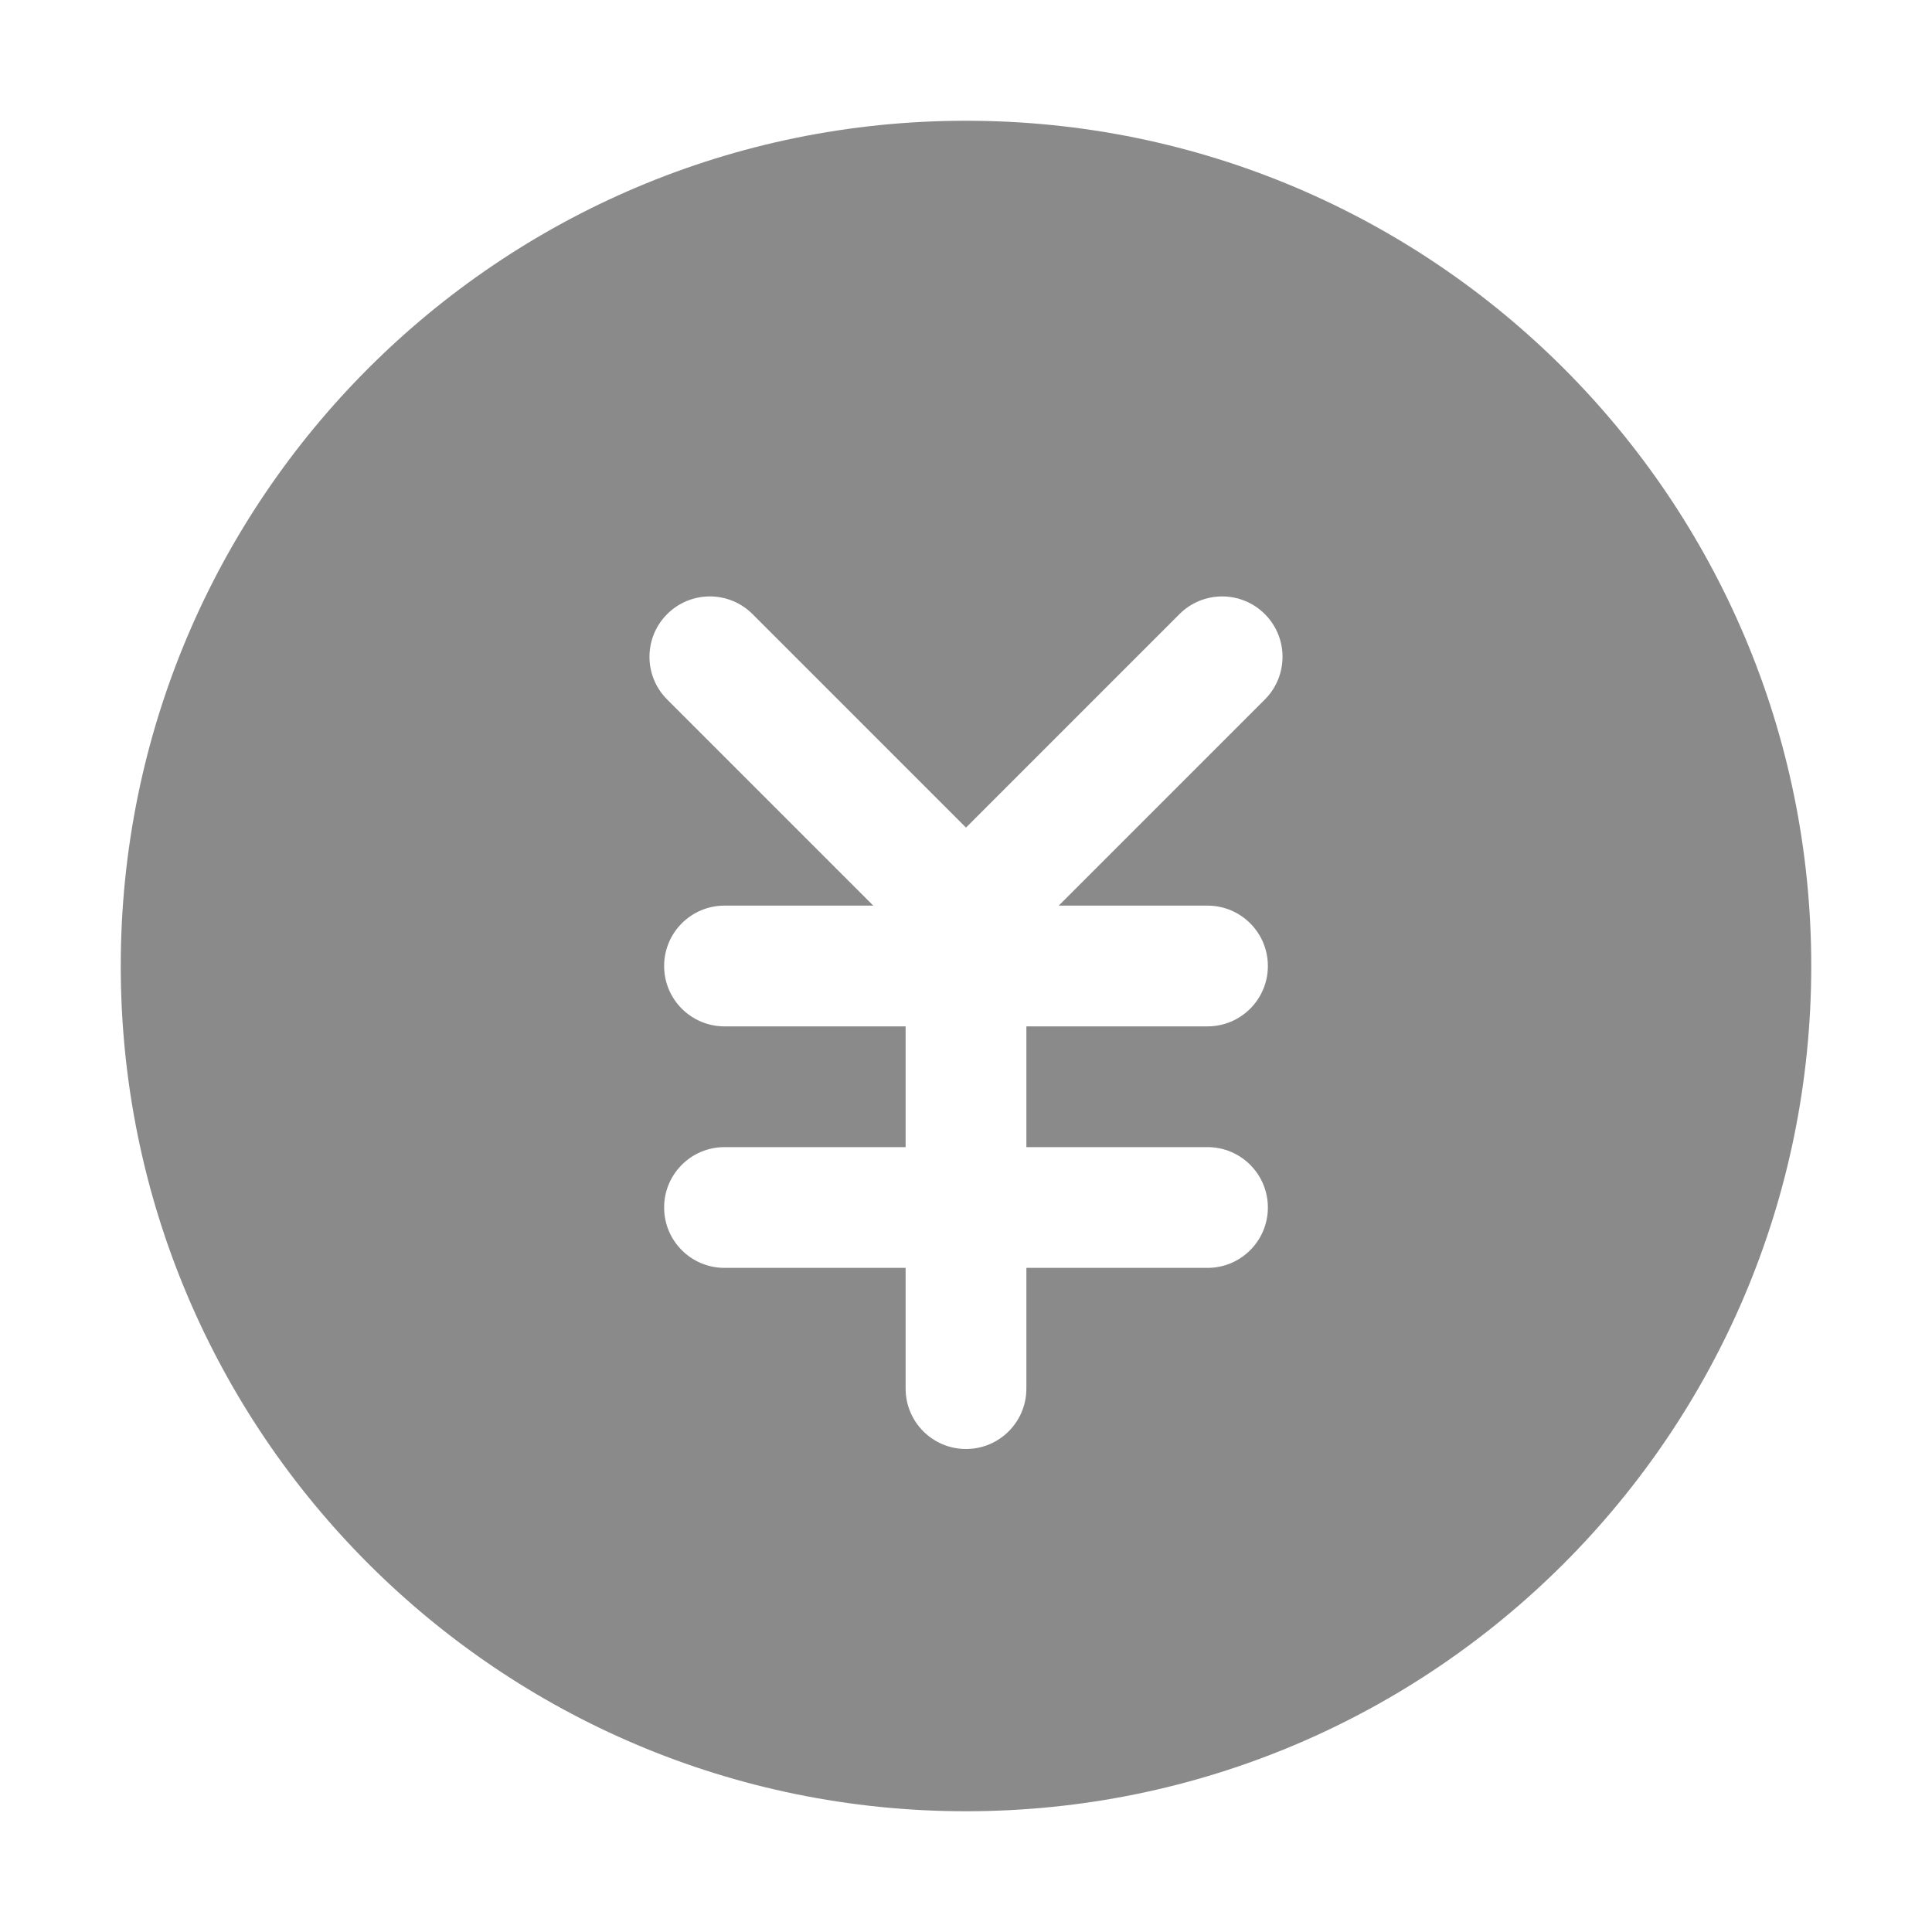
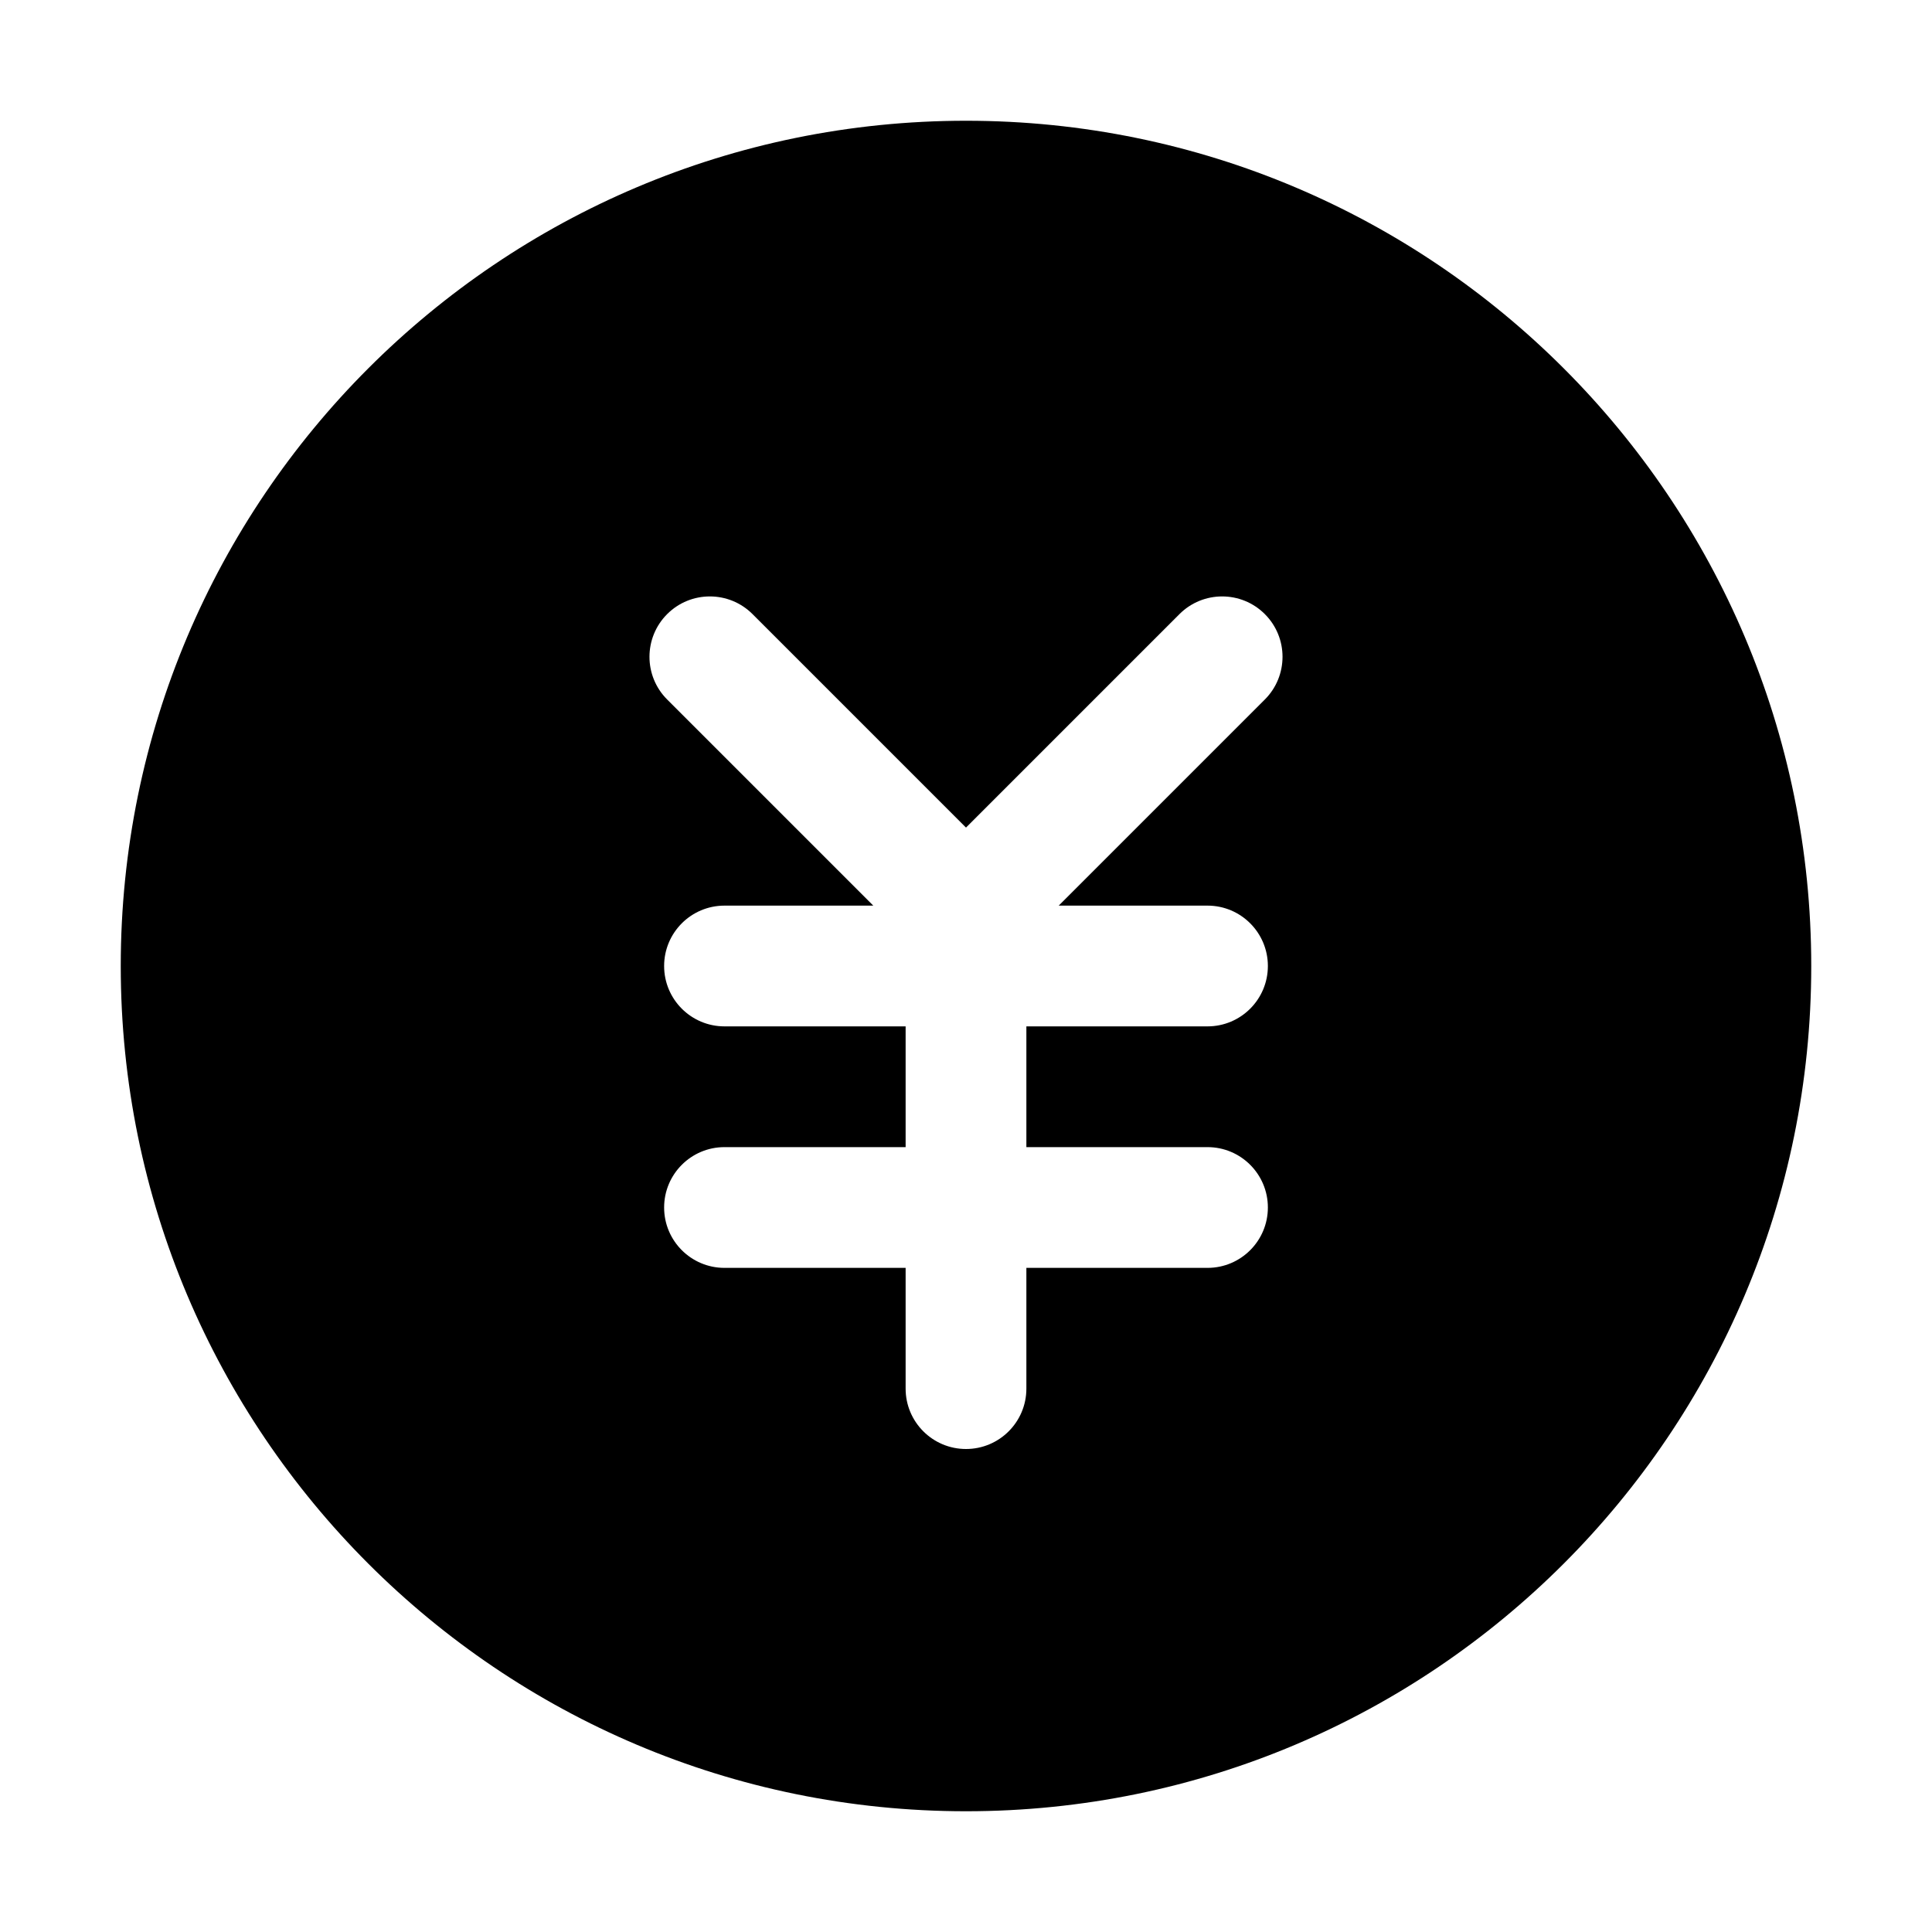
<svg xmlns="http://www.w3.org/2000/svg" t="1611848117188" class="icon" viewBox="0 0 1024 1024" version="1.1" p-id="2215" width="200" height="200">
  <defs>
    <style type="text/css" />
  </defs>
-   <path d="M512 64C264.58 64 64 264.58 64 512s200.58 448 448 448 448-200.57 448-448S759.42 64 512 64z m128 416a32 32 0 0 1 0 64h-96v64h96a32 32 0 0 1 0 64h-96v64a32 32 0 0 1-64 0v-64h-96a32 32 0 0 1 0-64h96v-64h-96a32 32 0 0 1 0-64h78.86L353.61 370.75a32 32 0 0 1 45.25-45.26L512 438.63l113.14-113.14a32 32 0 0 1 45.25 45.26L561.14 480z" p-id="2216" fill="#8a8a8a" />
+   <path d="M512 64C264.58 64 64 264.58 64 512s200.58 448 448 448 448-200.57 448-448S759.42 64 512 64z m128 416a32 32 0 0 1 0 64h-96v64h96a32 32 0 0 1 0 64h-96v64a32 32 0 0 1-64 0v-64h-96a32 32 0 0 1 0-64h96v-64h-96a32 32 0 0 1 0-64h78.86L353.61 370.75a32 32 0 0 1 45.25-45.26L512 438.63l113.14-113.14a32 32 0 0 1 45.25 45.26L561.14 480z" p-id="2216" />
</svg>
